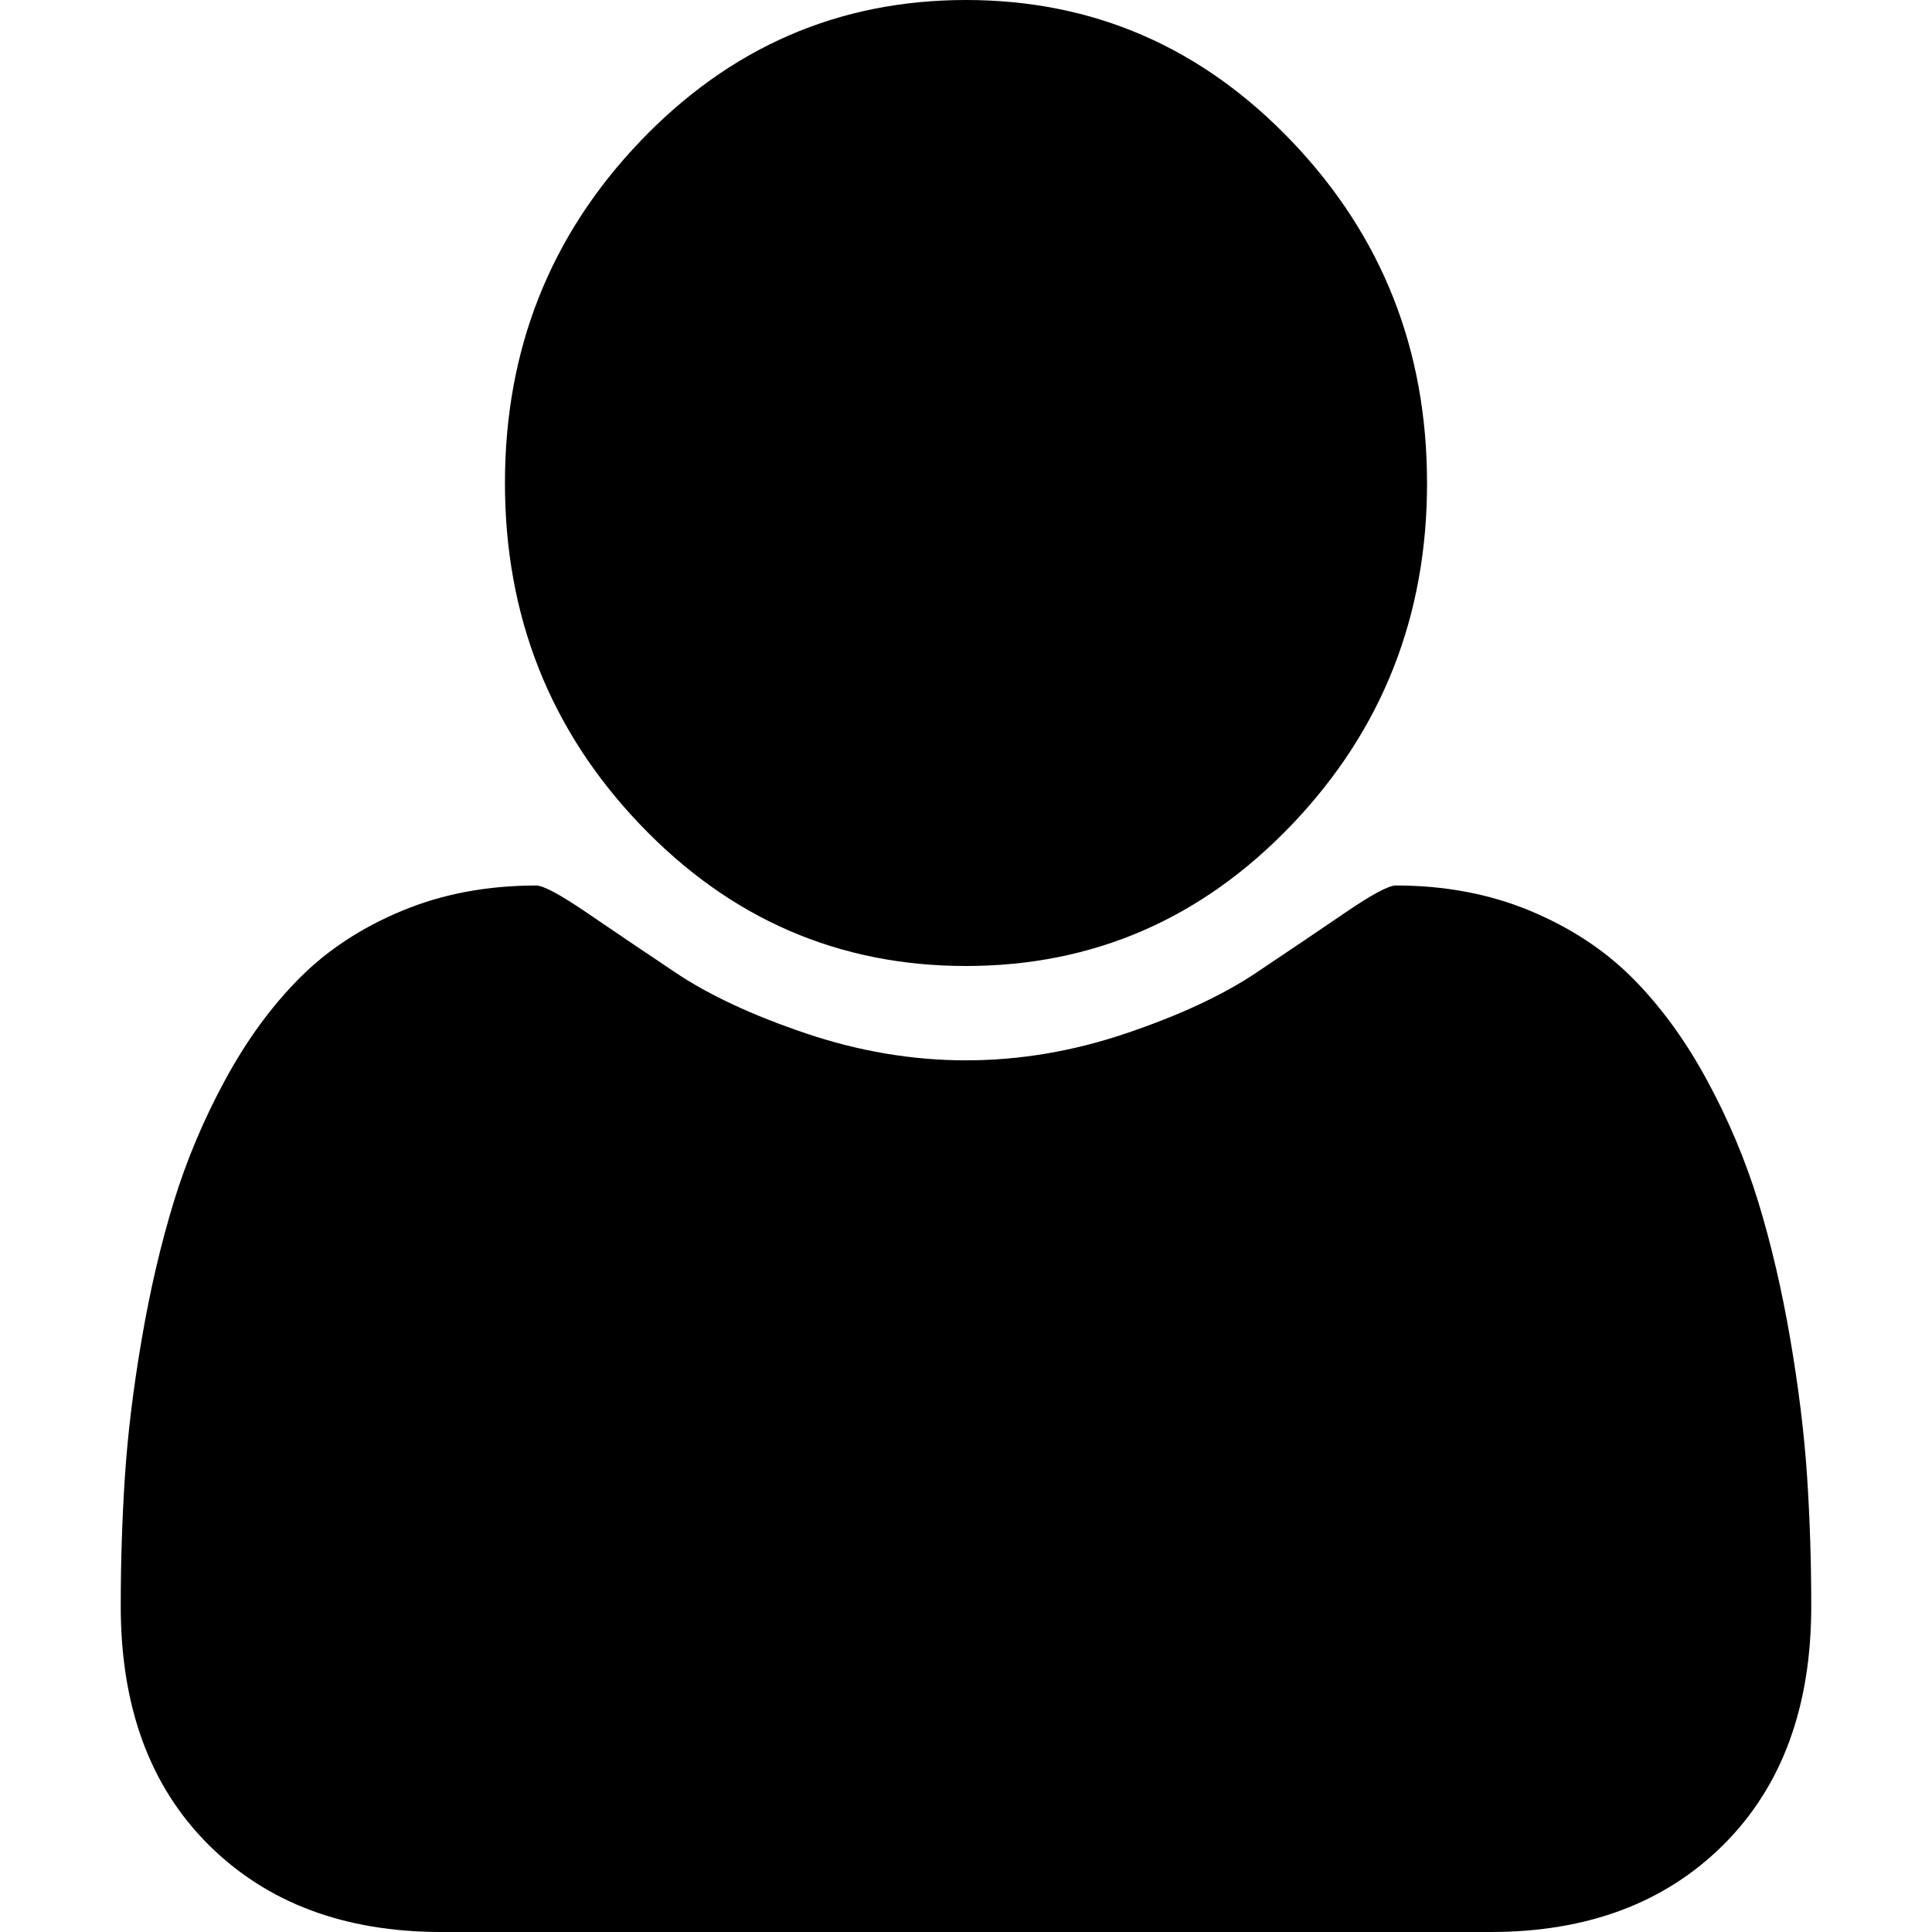
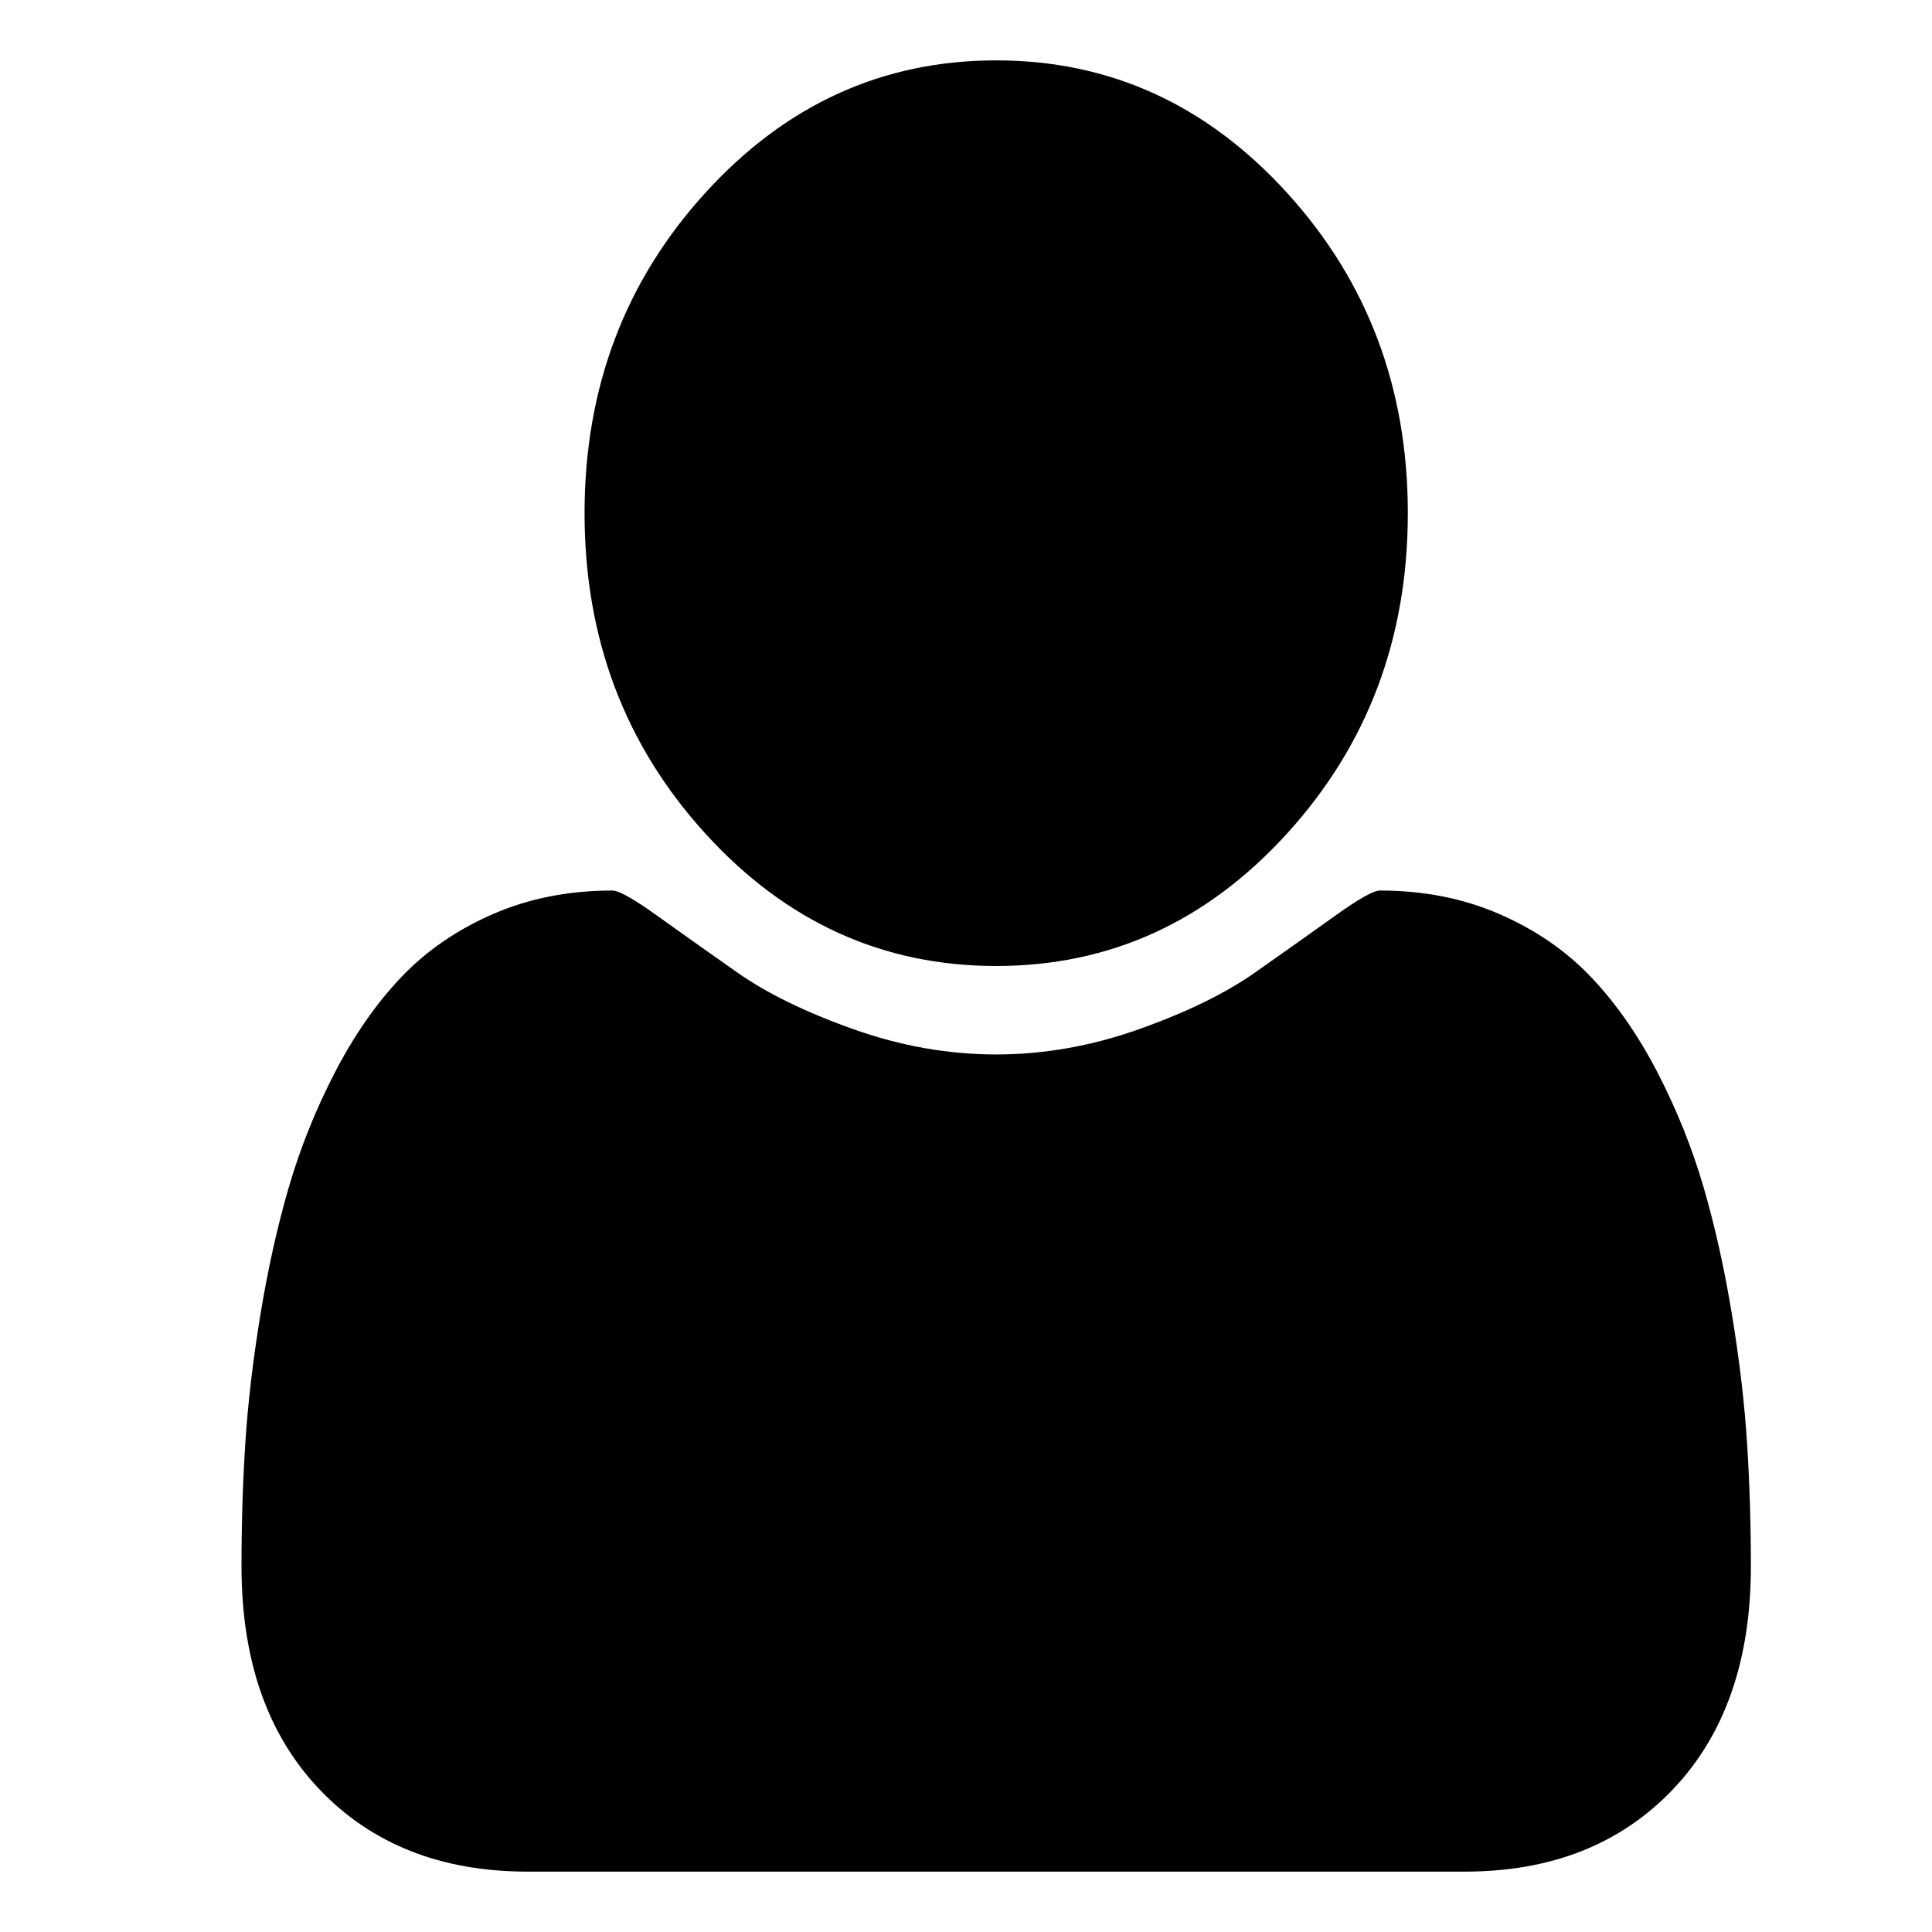
<svg xmlns="http://www.w3.org/2000/svg" contentScriptType="text/ecmascript" contentStyleType="text/css" height="64" id="Layer_1" preserveAspectRatio="xMidYMid meet" version="1.1" viewBox="0 0 64 64" width="64" xml:space="preserve" zoomAndPan="magnify">
  <defs id="defs7" />
-   <path d="m 60,53.208 c 0,3.333 -0.968,5.965 -2.903,7.896 C 55.161,63.035 52.589,64 49.381,64 H 14.619 C 11.411,64 8.839,63.035 6.903,61.104 4.968,59.174 4,56.542 4,53.208 c 0,-1.472 0.046,-2.91 0.139,-4.312 0.093,-1.403 0.278,-2.917 0.557,-4.542 0.278,-1.625 0.63,-3.132 1.054,-4.521 0.424,-1.389 0.994,-2.743 1.71,-4.062 0.716,-1.319 1.538,-2.444 2.466,-3.375 0.928,-0.931 2.062,-1.674 3.401,-2.229 1.339,-0.556 2.817,-0.833 4.435,-0.833 0.239,0 0.795,0.299 1.67,0.896 0.875,0.597 1.863,1.264 2.963,2 1.1,0.736 2.532,1.403 4.295,2 C 28.454,34.826 30.223,35.125 32,35.125 c 1.777,0 3.546,-0.299 5.31,-0.896 1.763,-0.597 3.195,-1.264 4.295,-2 1.1,-0.736 2.088,-1.403 2.963,-2 0.875,-0.597 1.432,-0.896 1.67,-0.896 1.617,0 3.096,0.278 4.435,0.833 1.339,0.556 2.473,1.299 3.401,2.229 0.928,0.931 1.75,2.056 2.466,3.375 0.716,1.319 1.286,2.674 1.71,4.062 0.424,1.389 0.776,2.896 1.054,4.521 0.278,1.625 0.464,3.139 0.557,4.542 C 59.954,50.299 60,51.736 60,53.208 Z M 47.273,16 c 0,4.417 -1.491,8.188 -4.474,11.312 C 39.815,30.438 36.216,32 32,32 27.784,32 24.185,30.438 21.202,27.312 18.219,24.188 16.727,20.417 16.727,16 c 0,-4.417 1.491,-8.188 4.474,-11.312 C 24.185,1.562 27.784,0 32,0 c 4.216,0 7.815,1.562 10.798,4.688 2.983,3.125 4.474,6.896 4.474,11.312 z" id="path2" style="stroke-width:0.041" />
+   <path d="m 58,51.883 c 0,3.125 -0.864,5.592 -2.592,7.402 C 53.679,61.095 51.383,62 48.518,62 H 17.482 C 14.617,62 12.321,61.095 10.592,59.285 8.864,57.475 8,55.008 8,51.883 8,50.503 8.041,49.155 8.124,47.84 8.207,46.525 8.373,45.105 8.621,43.582 8.87,42.059 9.184,40.646 9.562,39.344 c 0.379,-1.302 0.888,-2.572 1.527,-3.809 0.639,-1.237 1.373,-2.292 2.202,-3.164 0.829,-0.872 1.841,-1.569 3.036,-2.09 C 17.523,29.76 18.843,29.5 20.287,29.5 c 0.213,0 0.71,0.28 1.491,0.84 0.781,0.56 1.663,1.185 2.646,1.875 0.982,0.69 2.261,1.315 3.835,1.875 1.574,0.56 3.155,0.84 4.741,0.84 1.586,0 3.166,-0.28 4.741,-0.84 1.574,-0.56 2.853,-1.185 3.835,-1.875 0.982,-0.69 1.864,-1.315 2.646,-1.875 C 45.003,29.78 45.5,29.5 45.713,29.5 c 1.444,0 2.764,0.26 3.96,0.781 1.196,0.521 2.208,1.217 3.036,2.09 0.829,0.872 1.562,1.927 2.202,3.164 0.639,1.237 1.148,2.507 1.527,3.809 0.379,1.302 0.692,2.715 0.941,4.238 0.249,1.523 0.414,2.943 0.497,4.258 C 57.959,49.155 58,50.503 58,51.883 Z M 46.636,17 c 0,4.141 -1.332,7.676 -3.995,10.605 C 39.978,30.535 36.764,32 33,32 29.236,32 26.022,30.535 23.359,27.605 20.695,24.676 19.364,21.141 19.364,17 c 0,-4.141 1.332,-7.676 3.995,-10.605 C 26.022,3.465 29.236,2 33,2 36.764,2 39.978,3.465 42.641,6.395 45.305,9.324 46.636,12.859 46.636,17 Z" id="path2" style="stroke-width:0.037" />
</svg>
